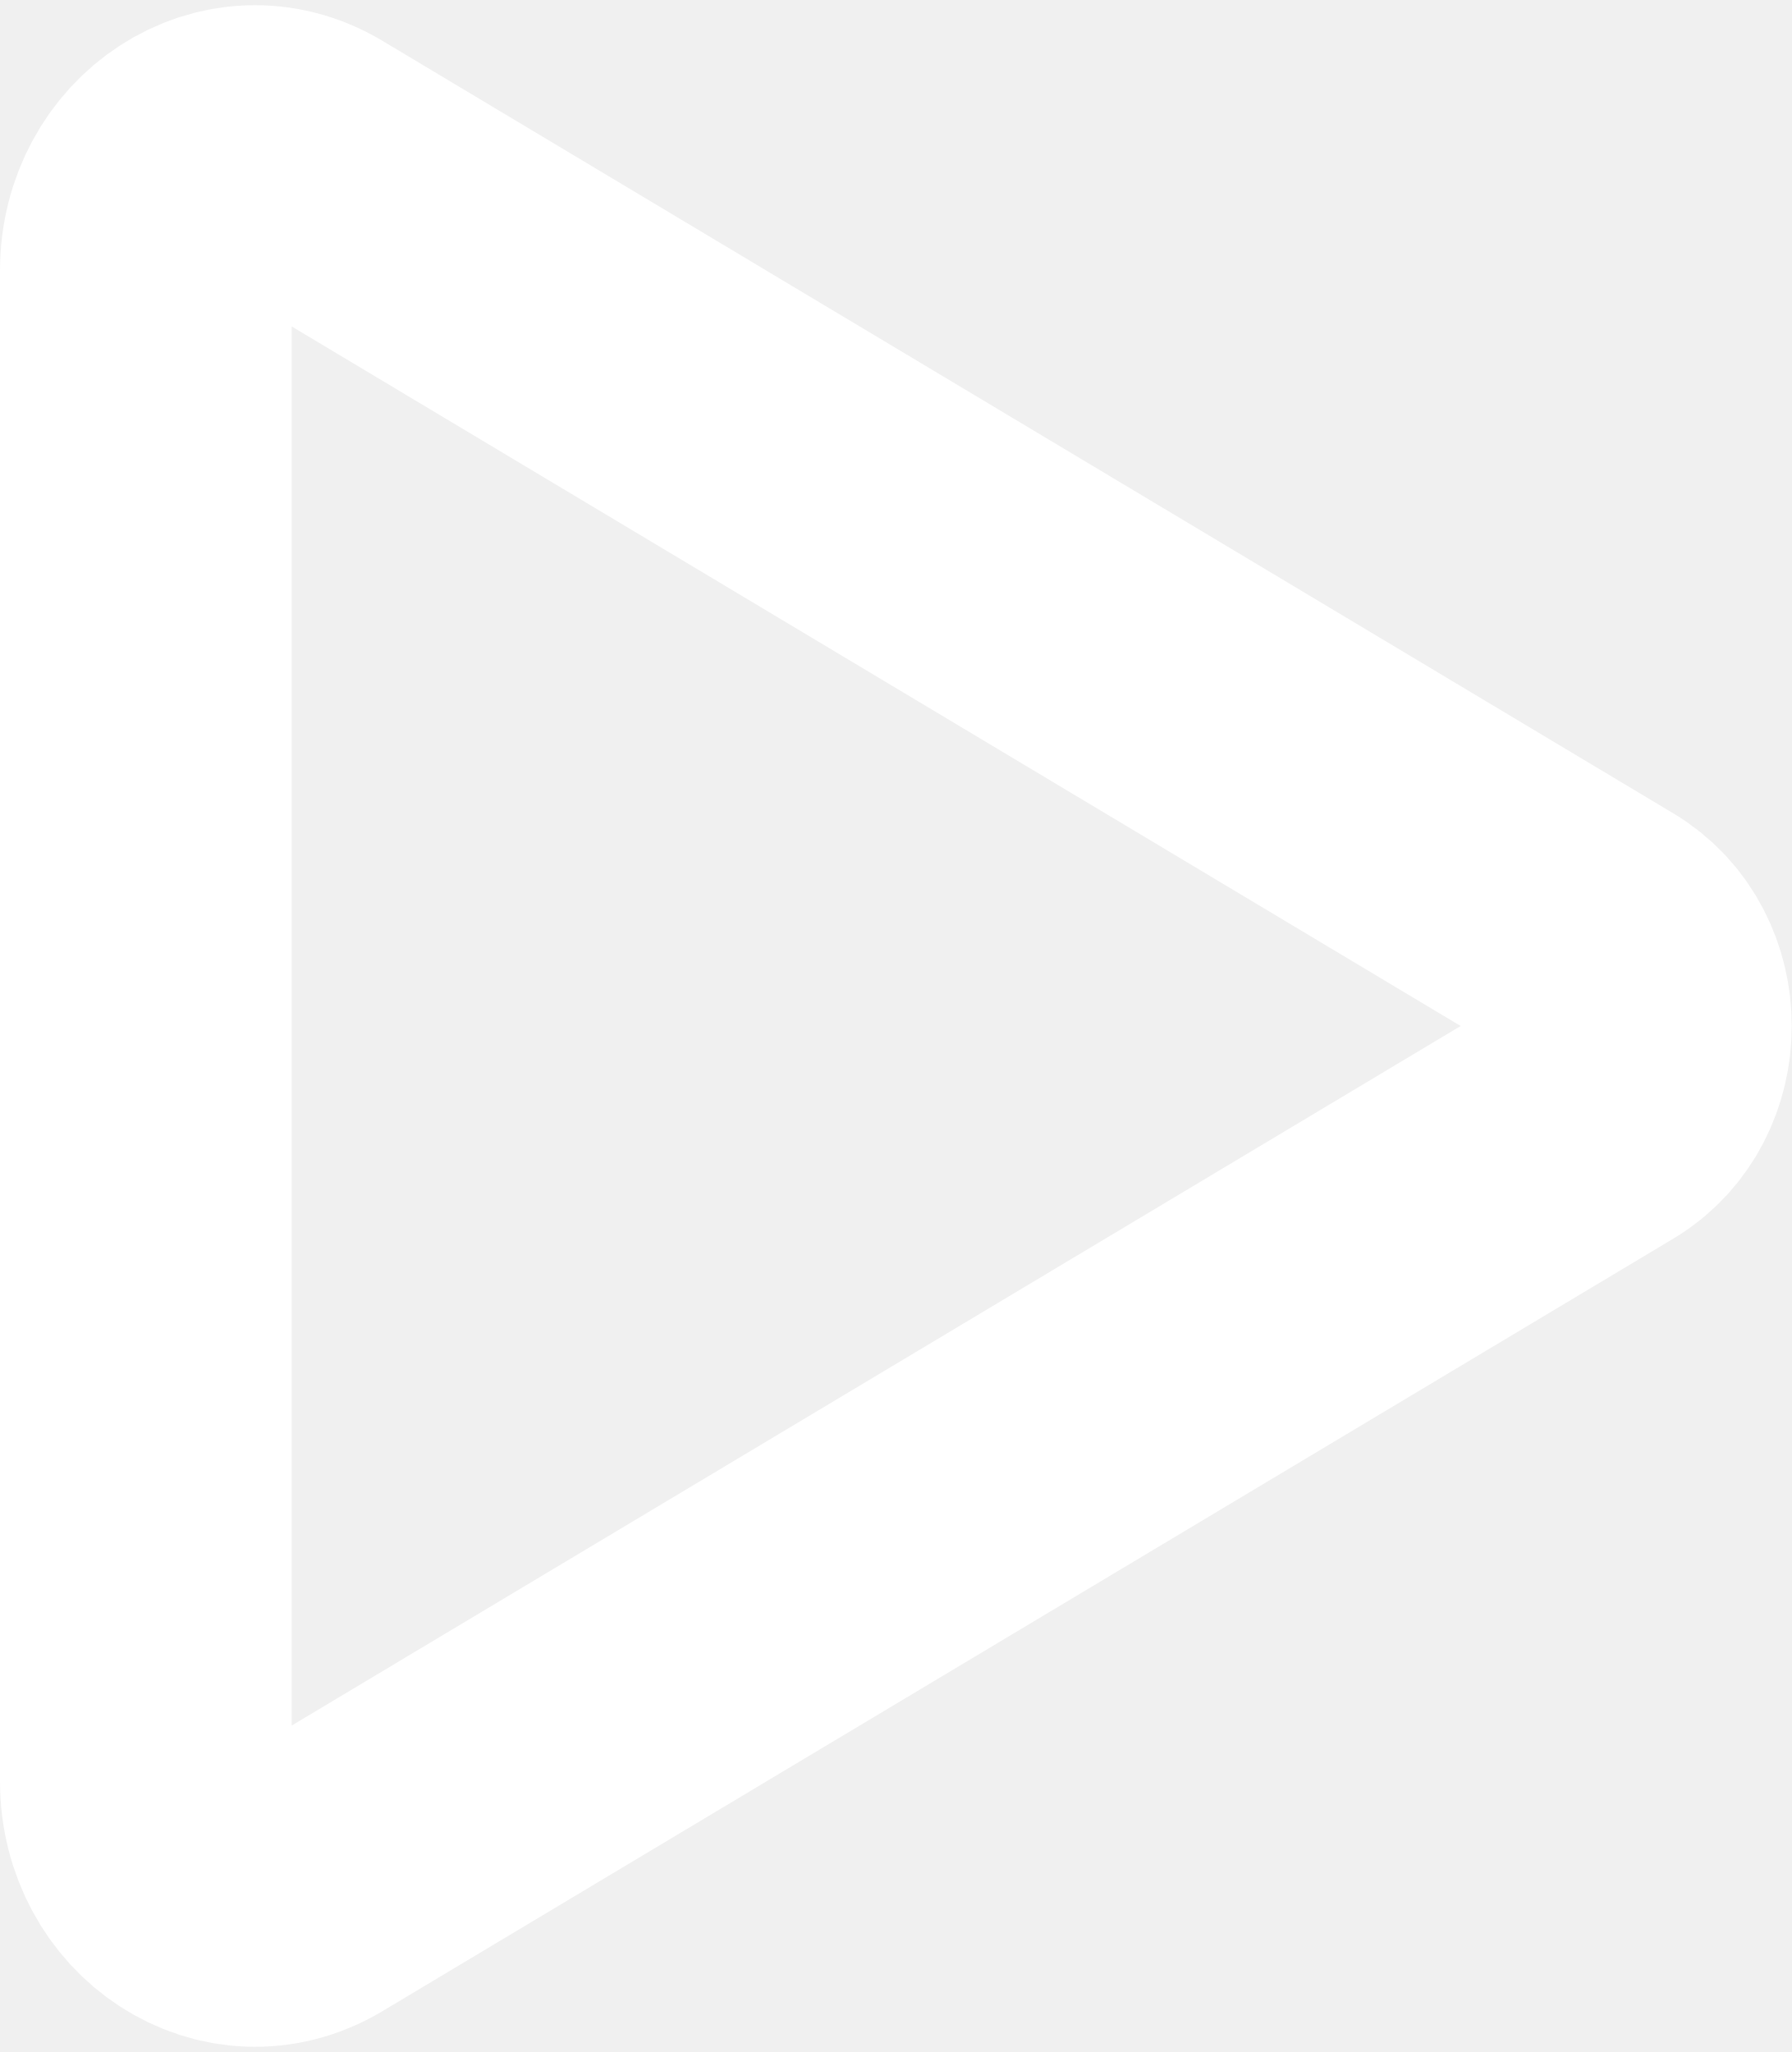
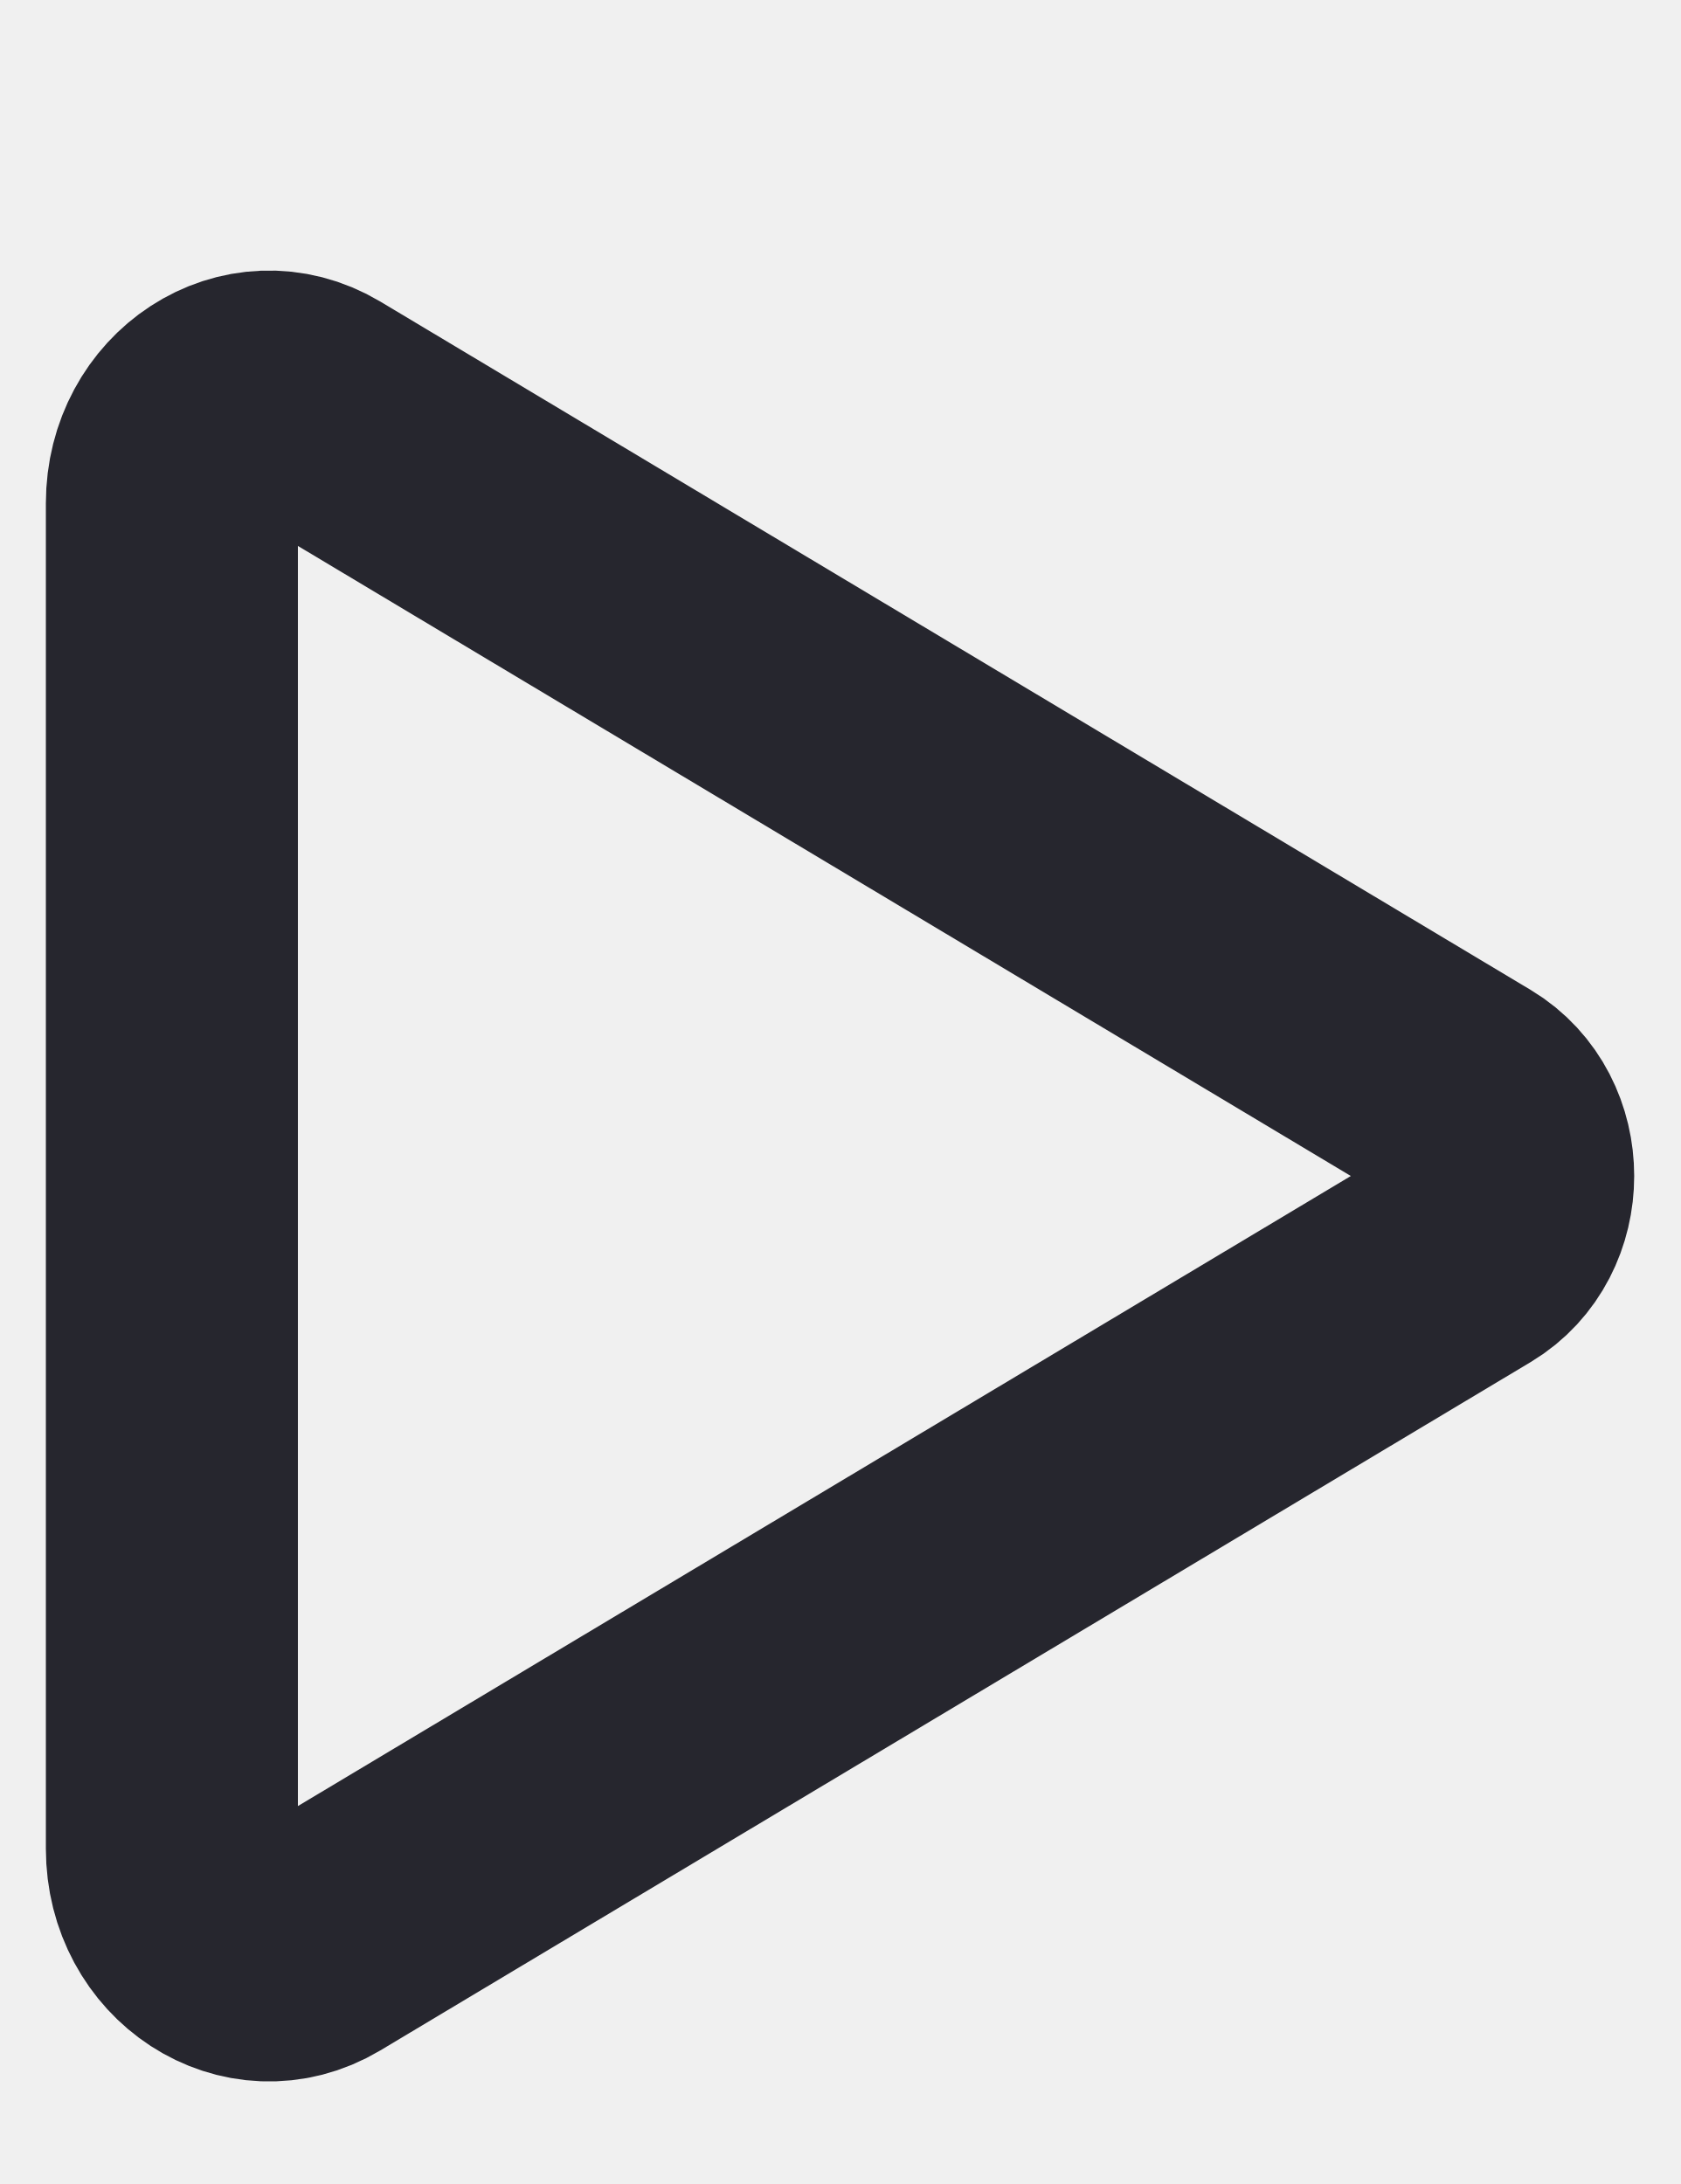
- <svg xmlns="http://www.w3.org/2000/svg" width="344" height="394" viewBox="0 0 344 394" fill="none">
-   <path d="M28 52V342C28 359.44 45 370.52 59 362.16L306.9 213.79C319.02 206.54 319.02 187.46 306.9 180.21L59 31.84C45 23.48 28 34.56 28 52Z" stroke="white" stroke-width="56" stroke-miterlimit="10" />
+ <svg xmlns="http://www.w3.org/2000/svg" width="10" height="13" viewBox="0 0 10 13" fill="none">
+   <path d="M1.023 2.996V11.004C1.023 11.486 1.492 11.792 1.879 11.561L8.725 7.464C9.06 7.263 9.06 6.737 8.725 6.536L1.879 2.439C1.492 2.208 1.023 2.514 1.023 2.996Z" stroke="#26262E" stroke-width="1.5" stroke-miterlimit="10" />
</svg>
